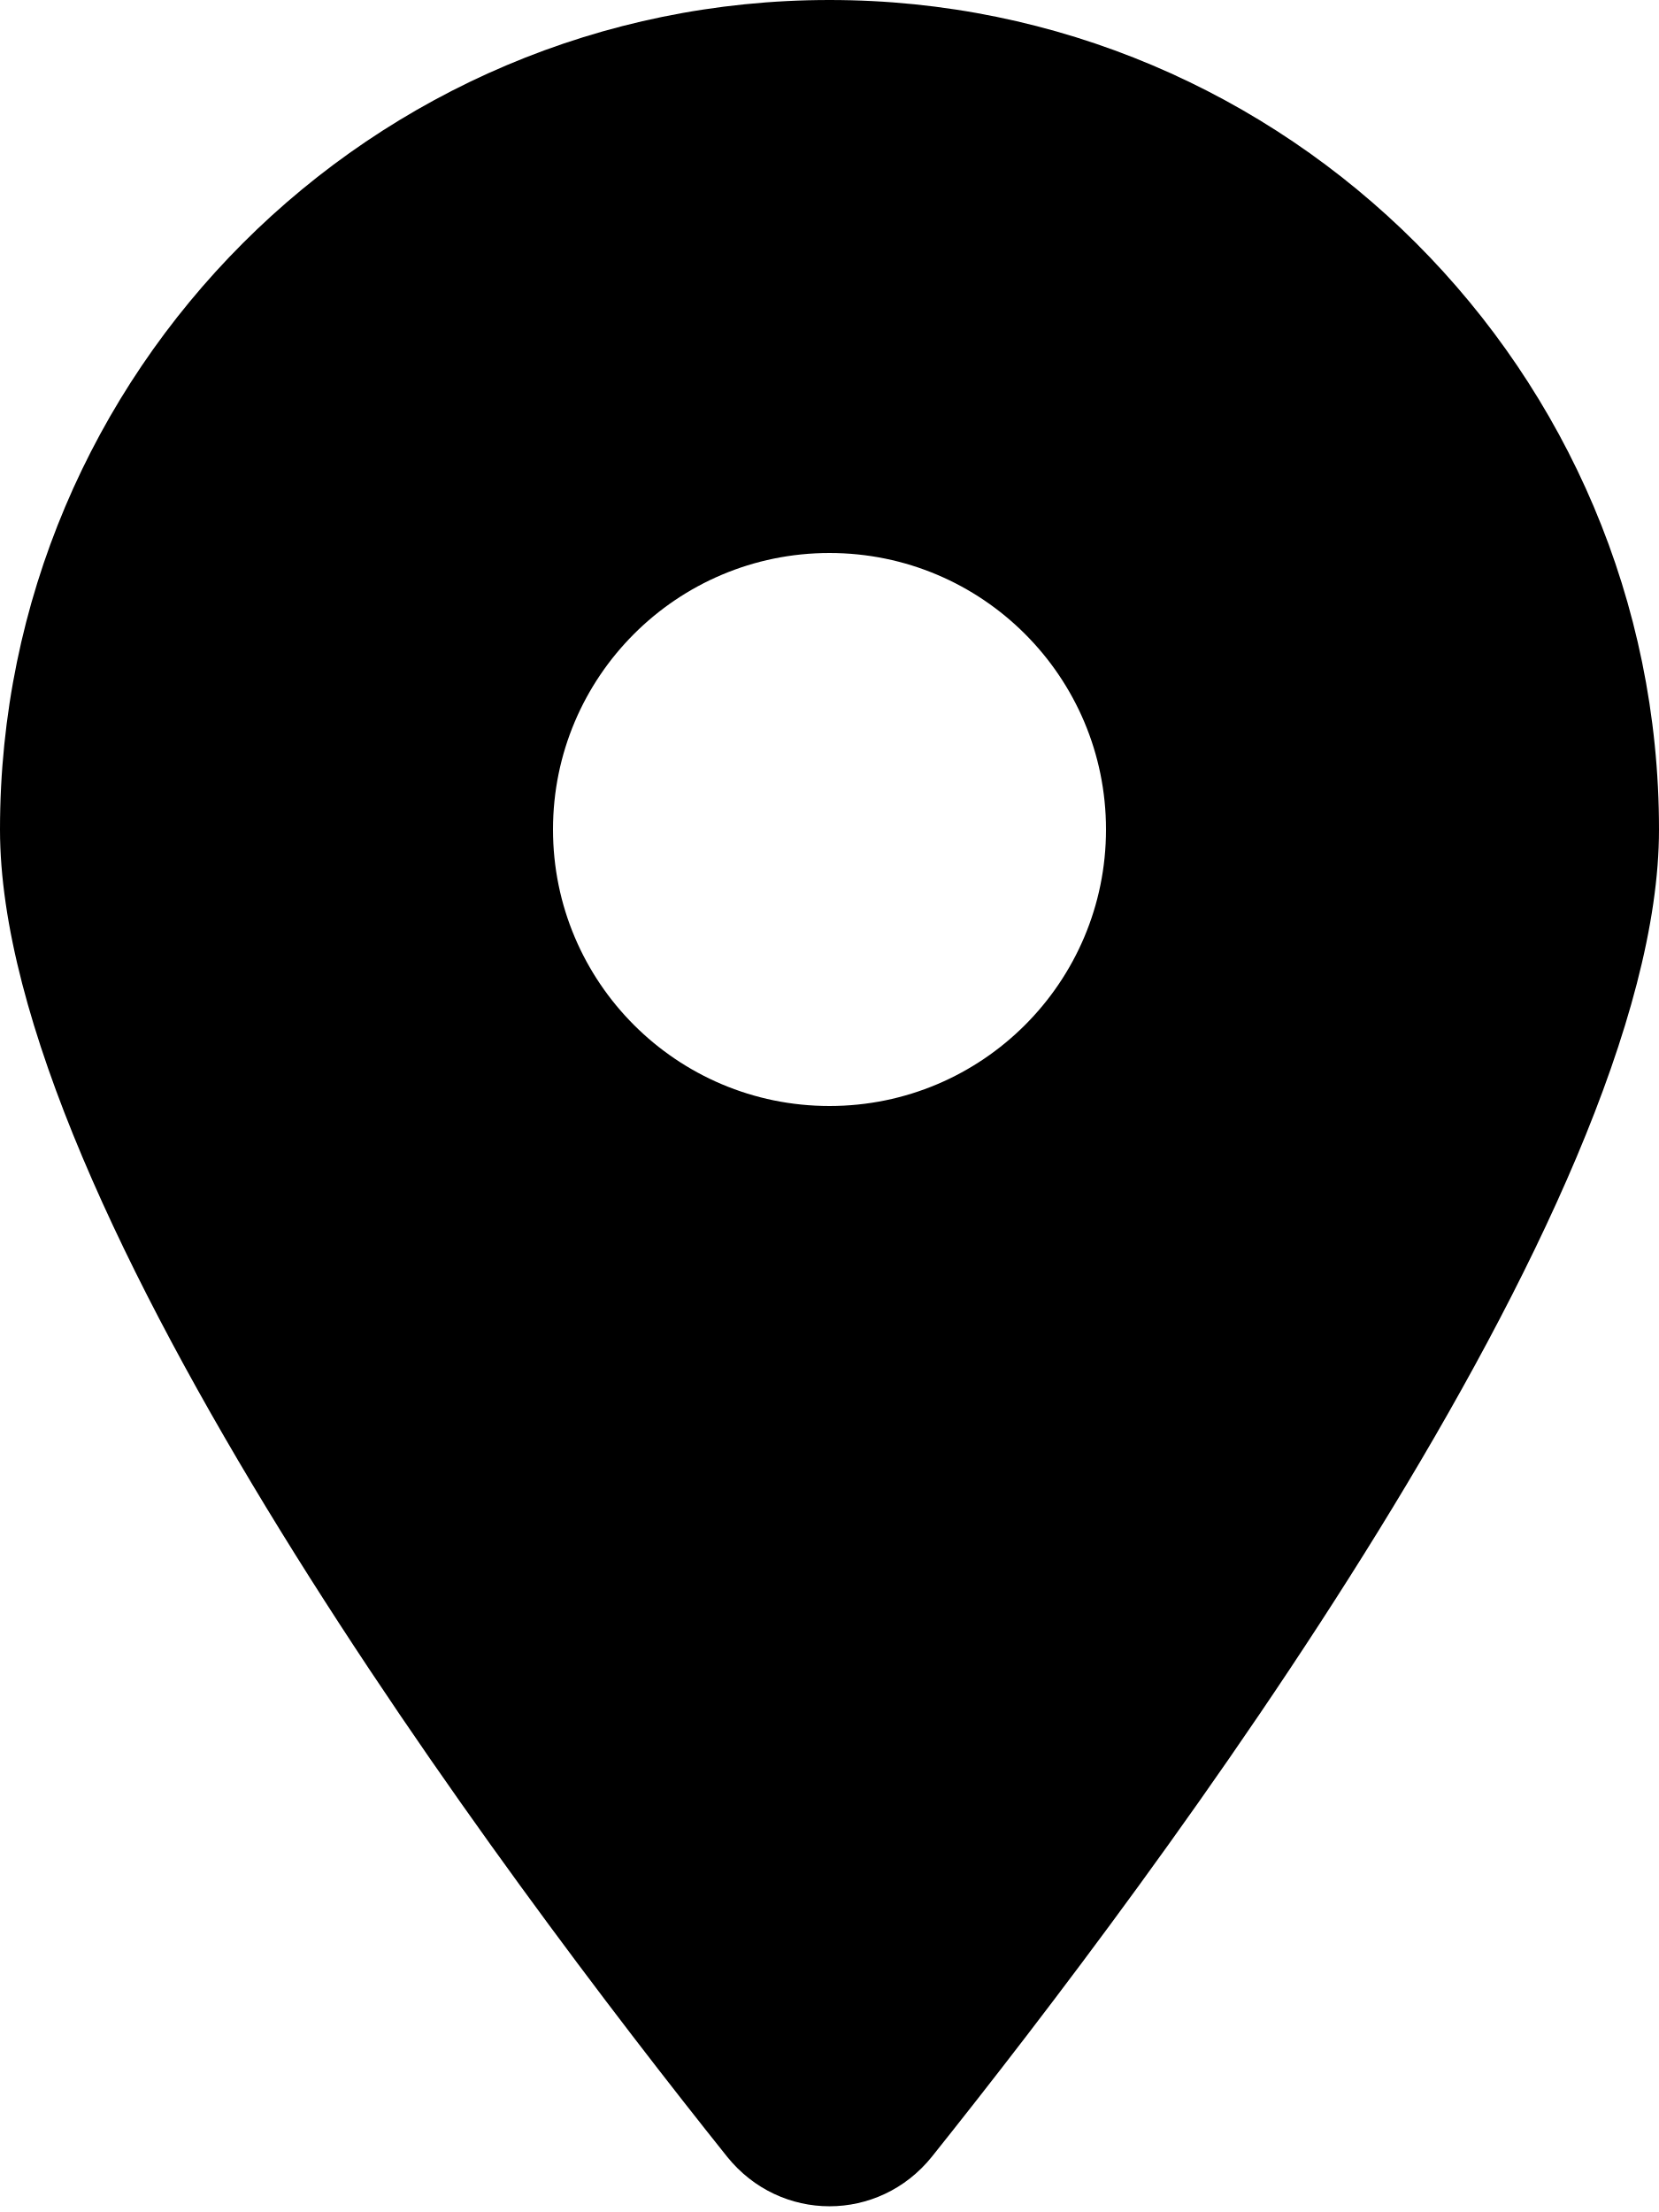
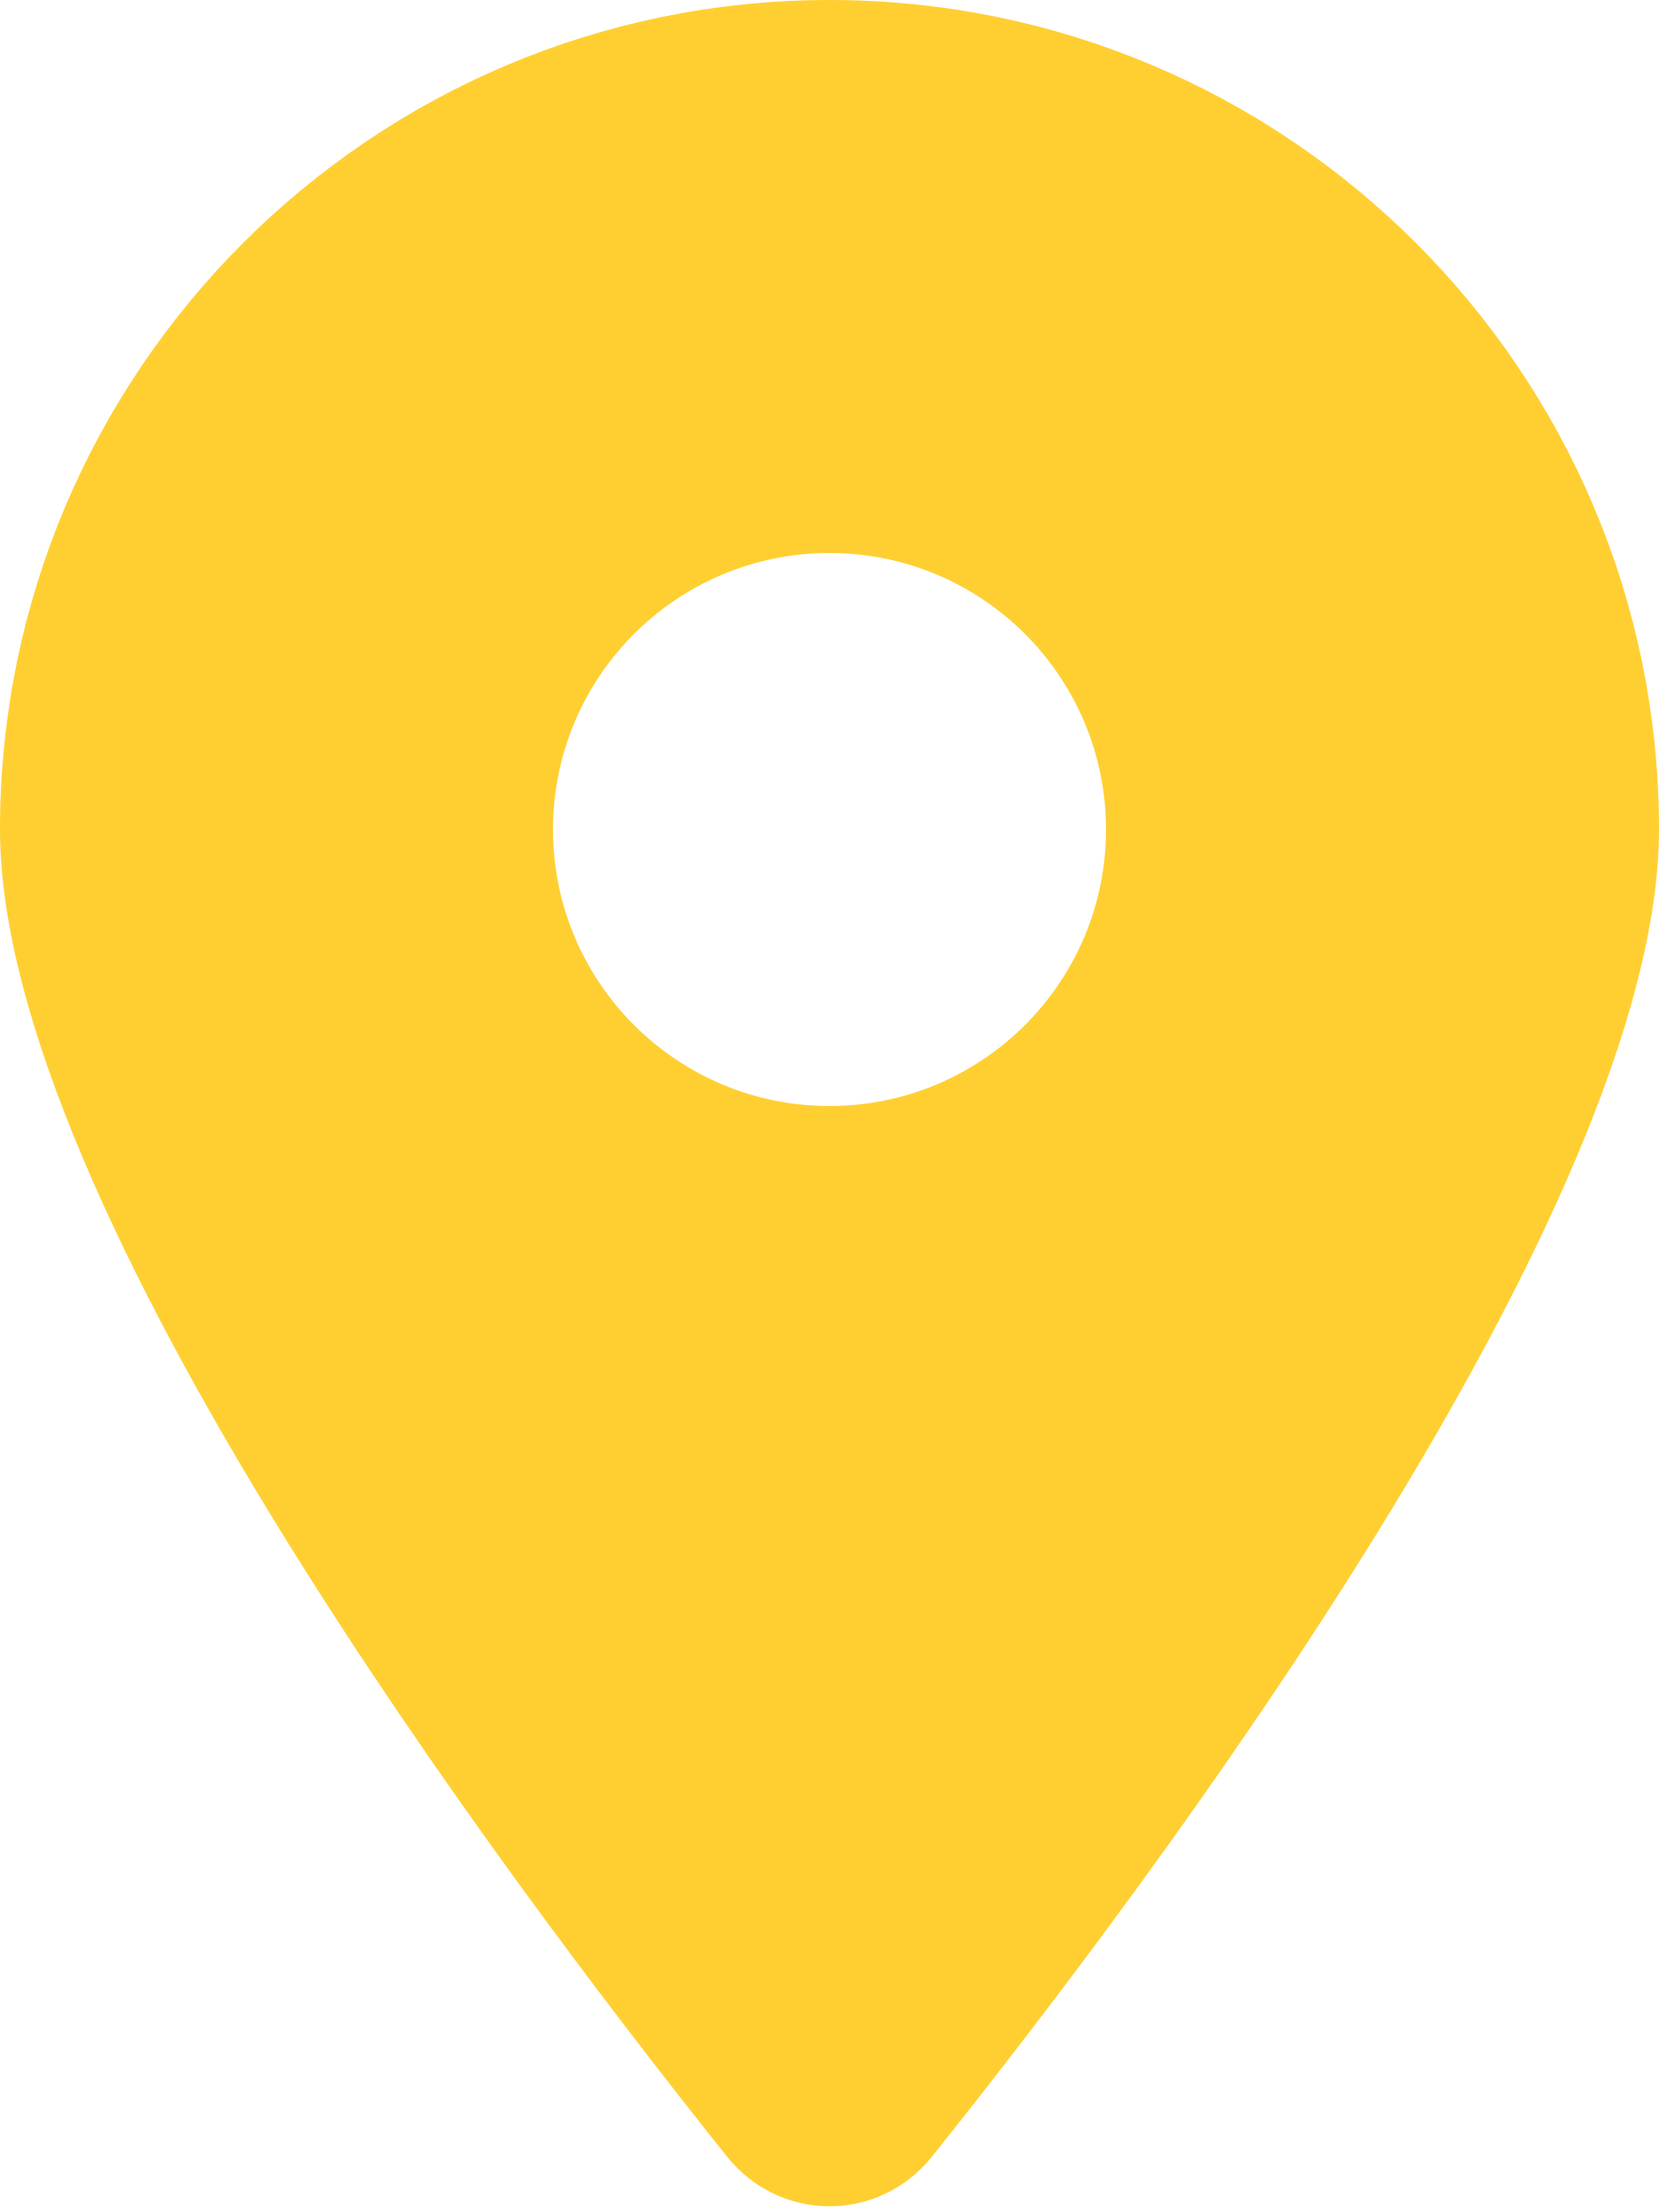
<svg xmlns="http://www.w3.org/2000/svg" viewBox="0 0 384 512">
-   <path d="M215.7 499.2C267 435 384 279.4 384 192C384 86 298 0 192 0S0 86 0 192c0 87.4 117 243 168.3 307.2c12.3 15.3 35.1 15.3 47.4 0zM192 128a64 64 0 1 1 0 128 64 64 0 1 1 0-128z" />
+   <path fill="#ffcf32" d="M215.7 499.2C267 435 384 279.4 384 192C384 86 298 0 192 0S0 86 0 192c0 87.4 117 243 168.3 307.2c12.3 15.3 35.1 15.3 47.4 0zM192 128a64 64 0 1 1 0 128 64 64 0 1 1 0-128z" />
</svg>
